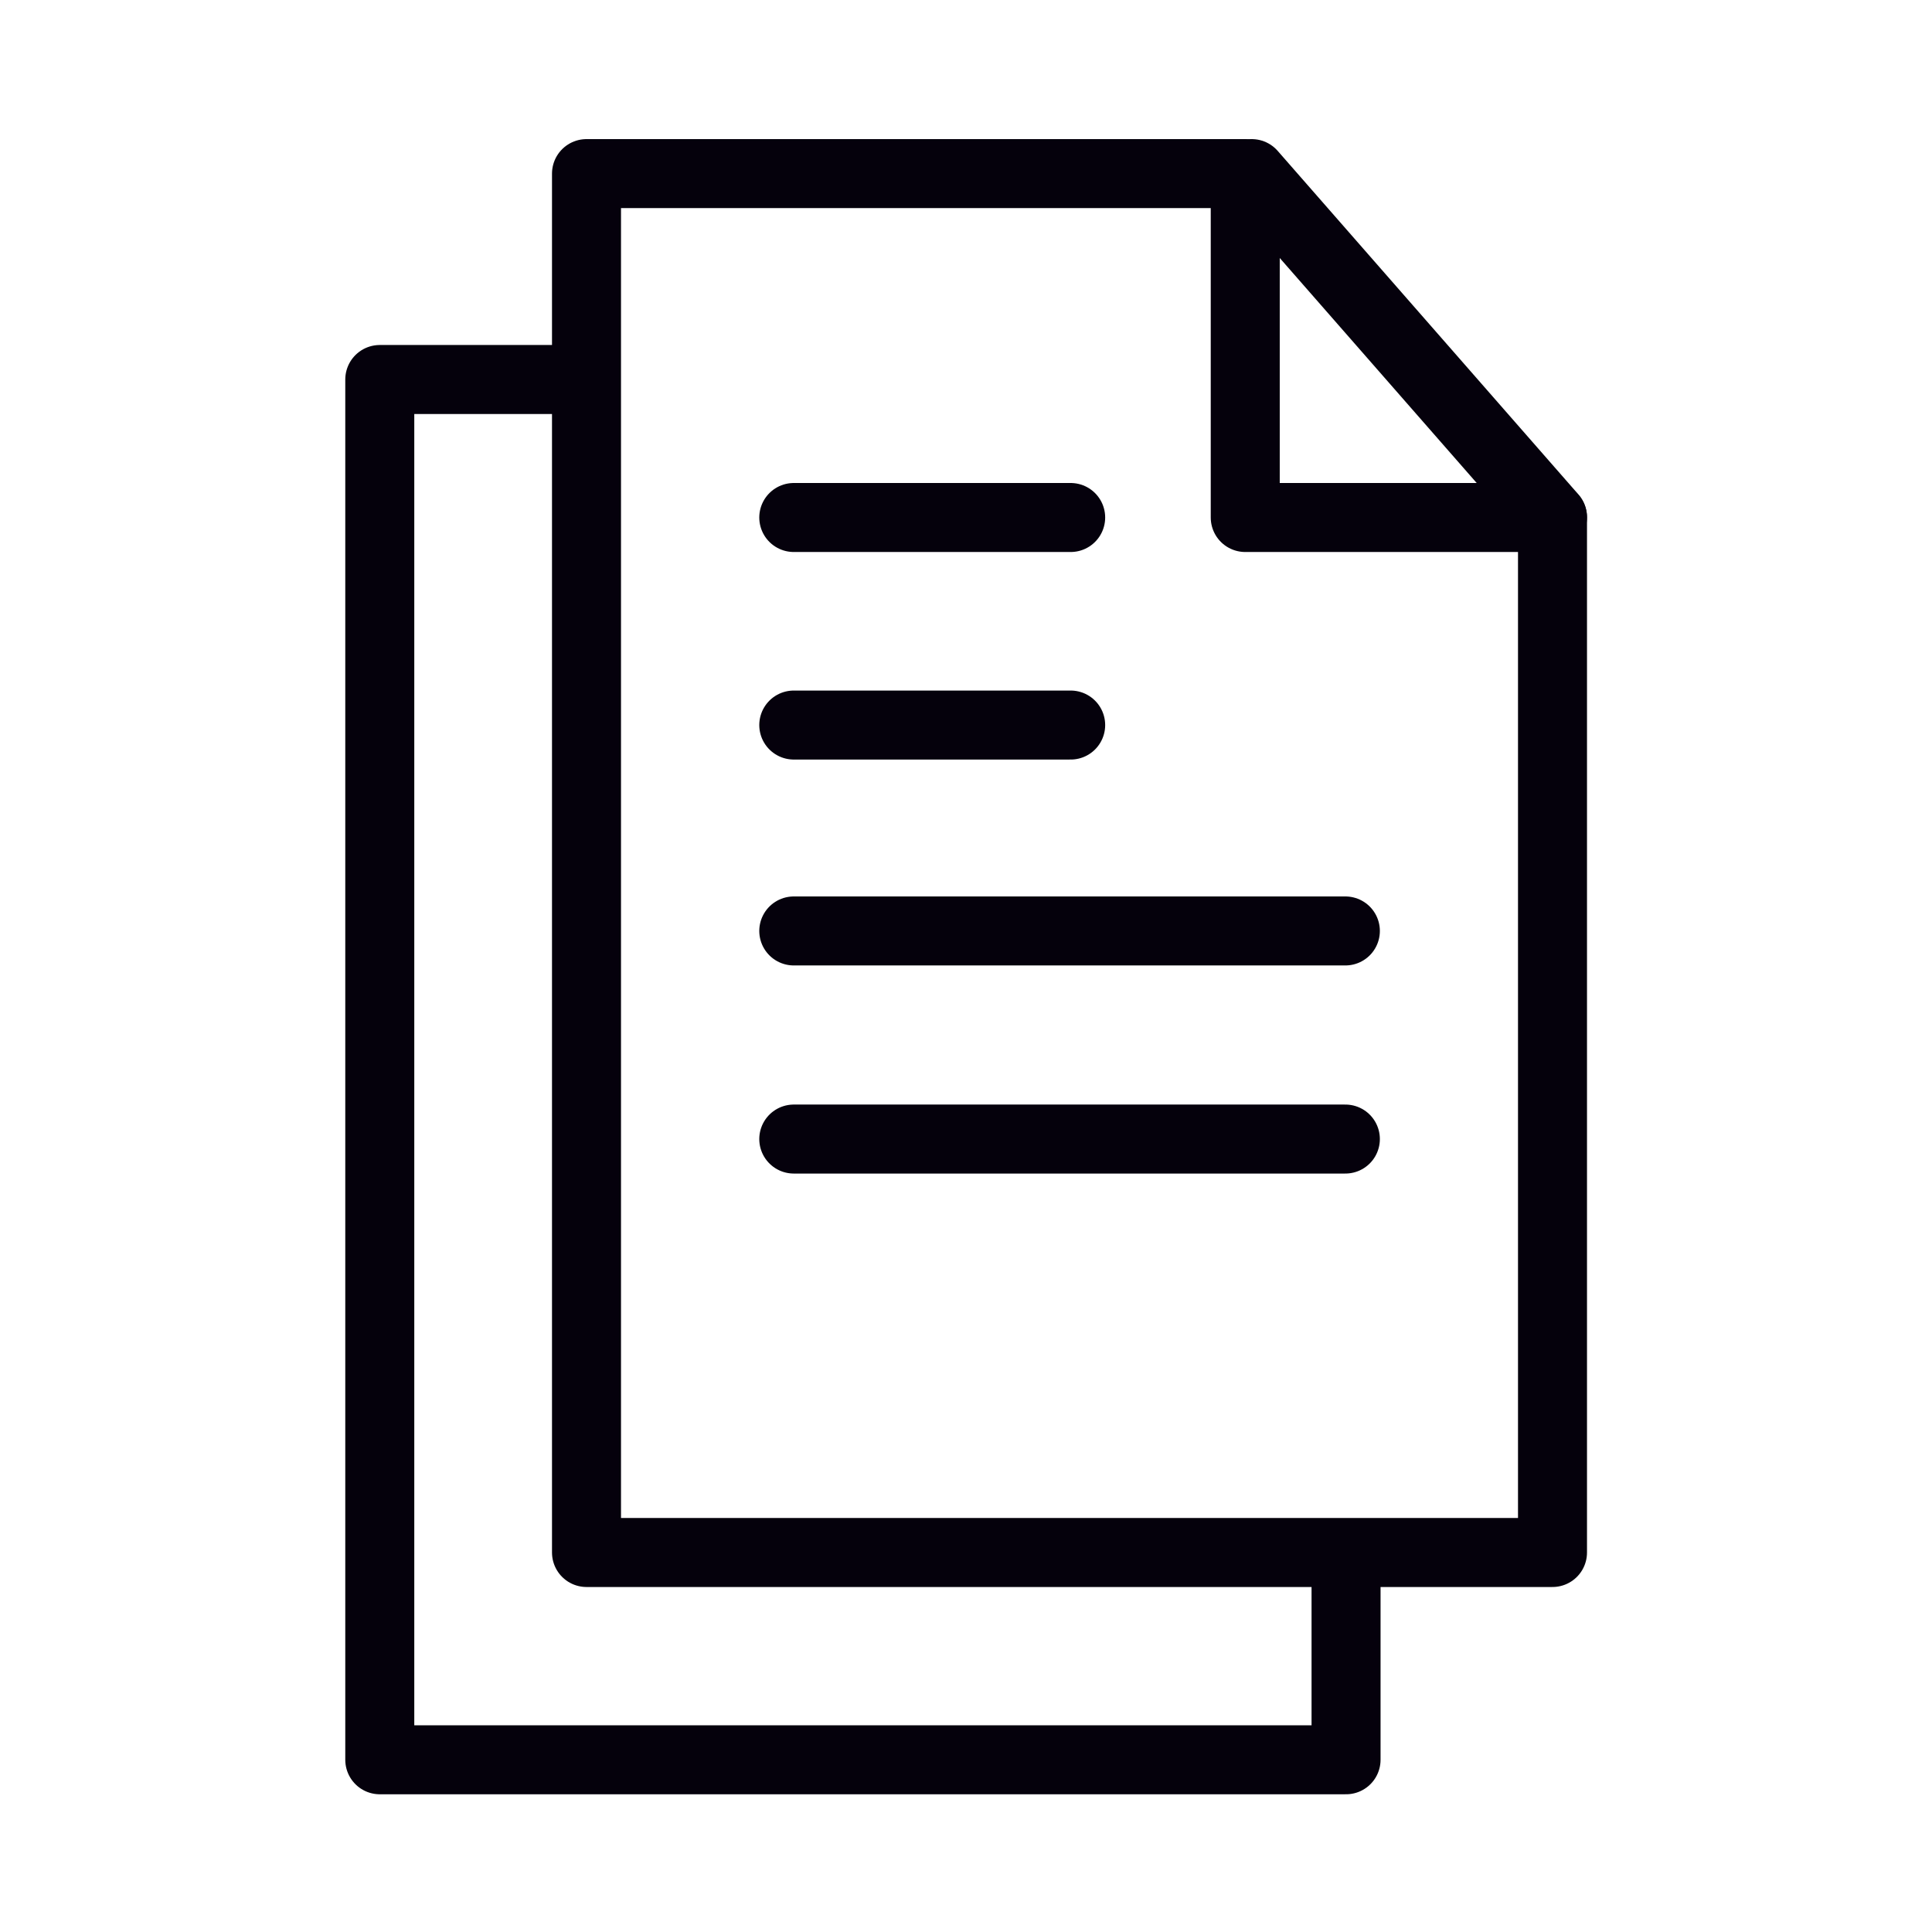
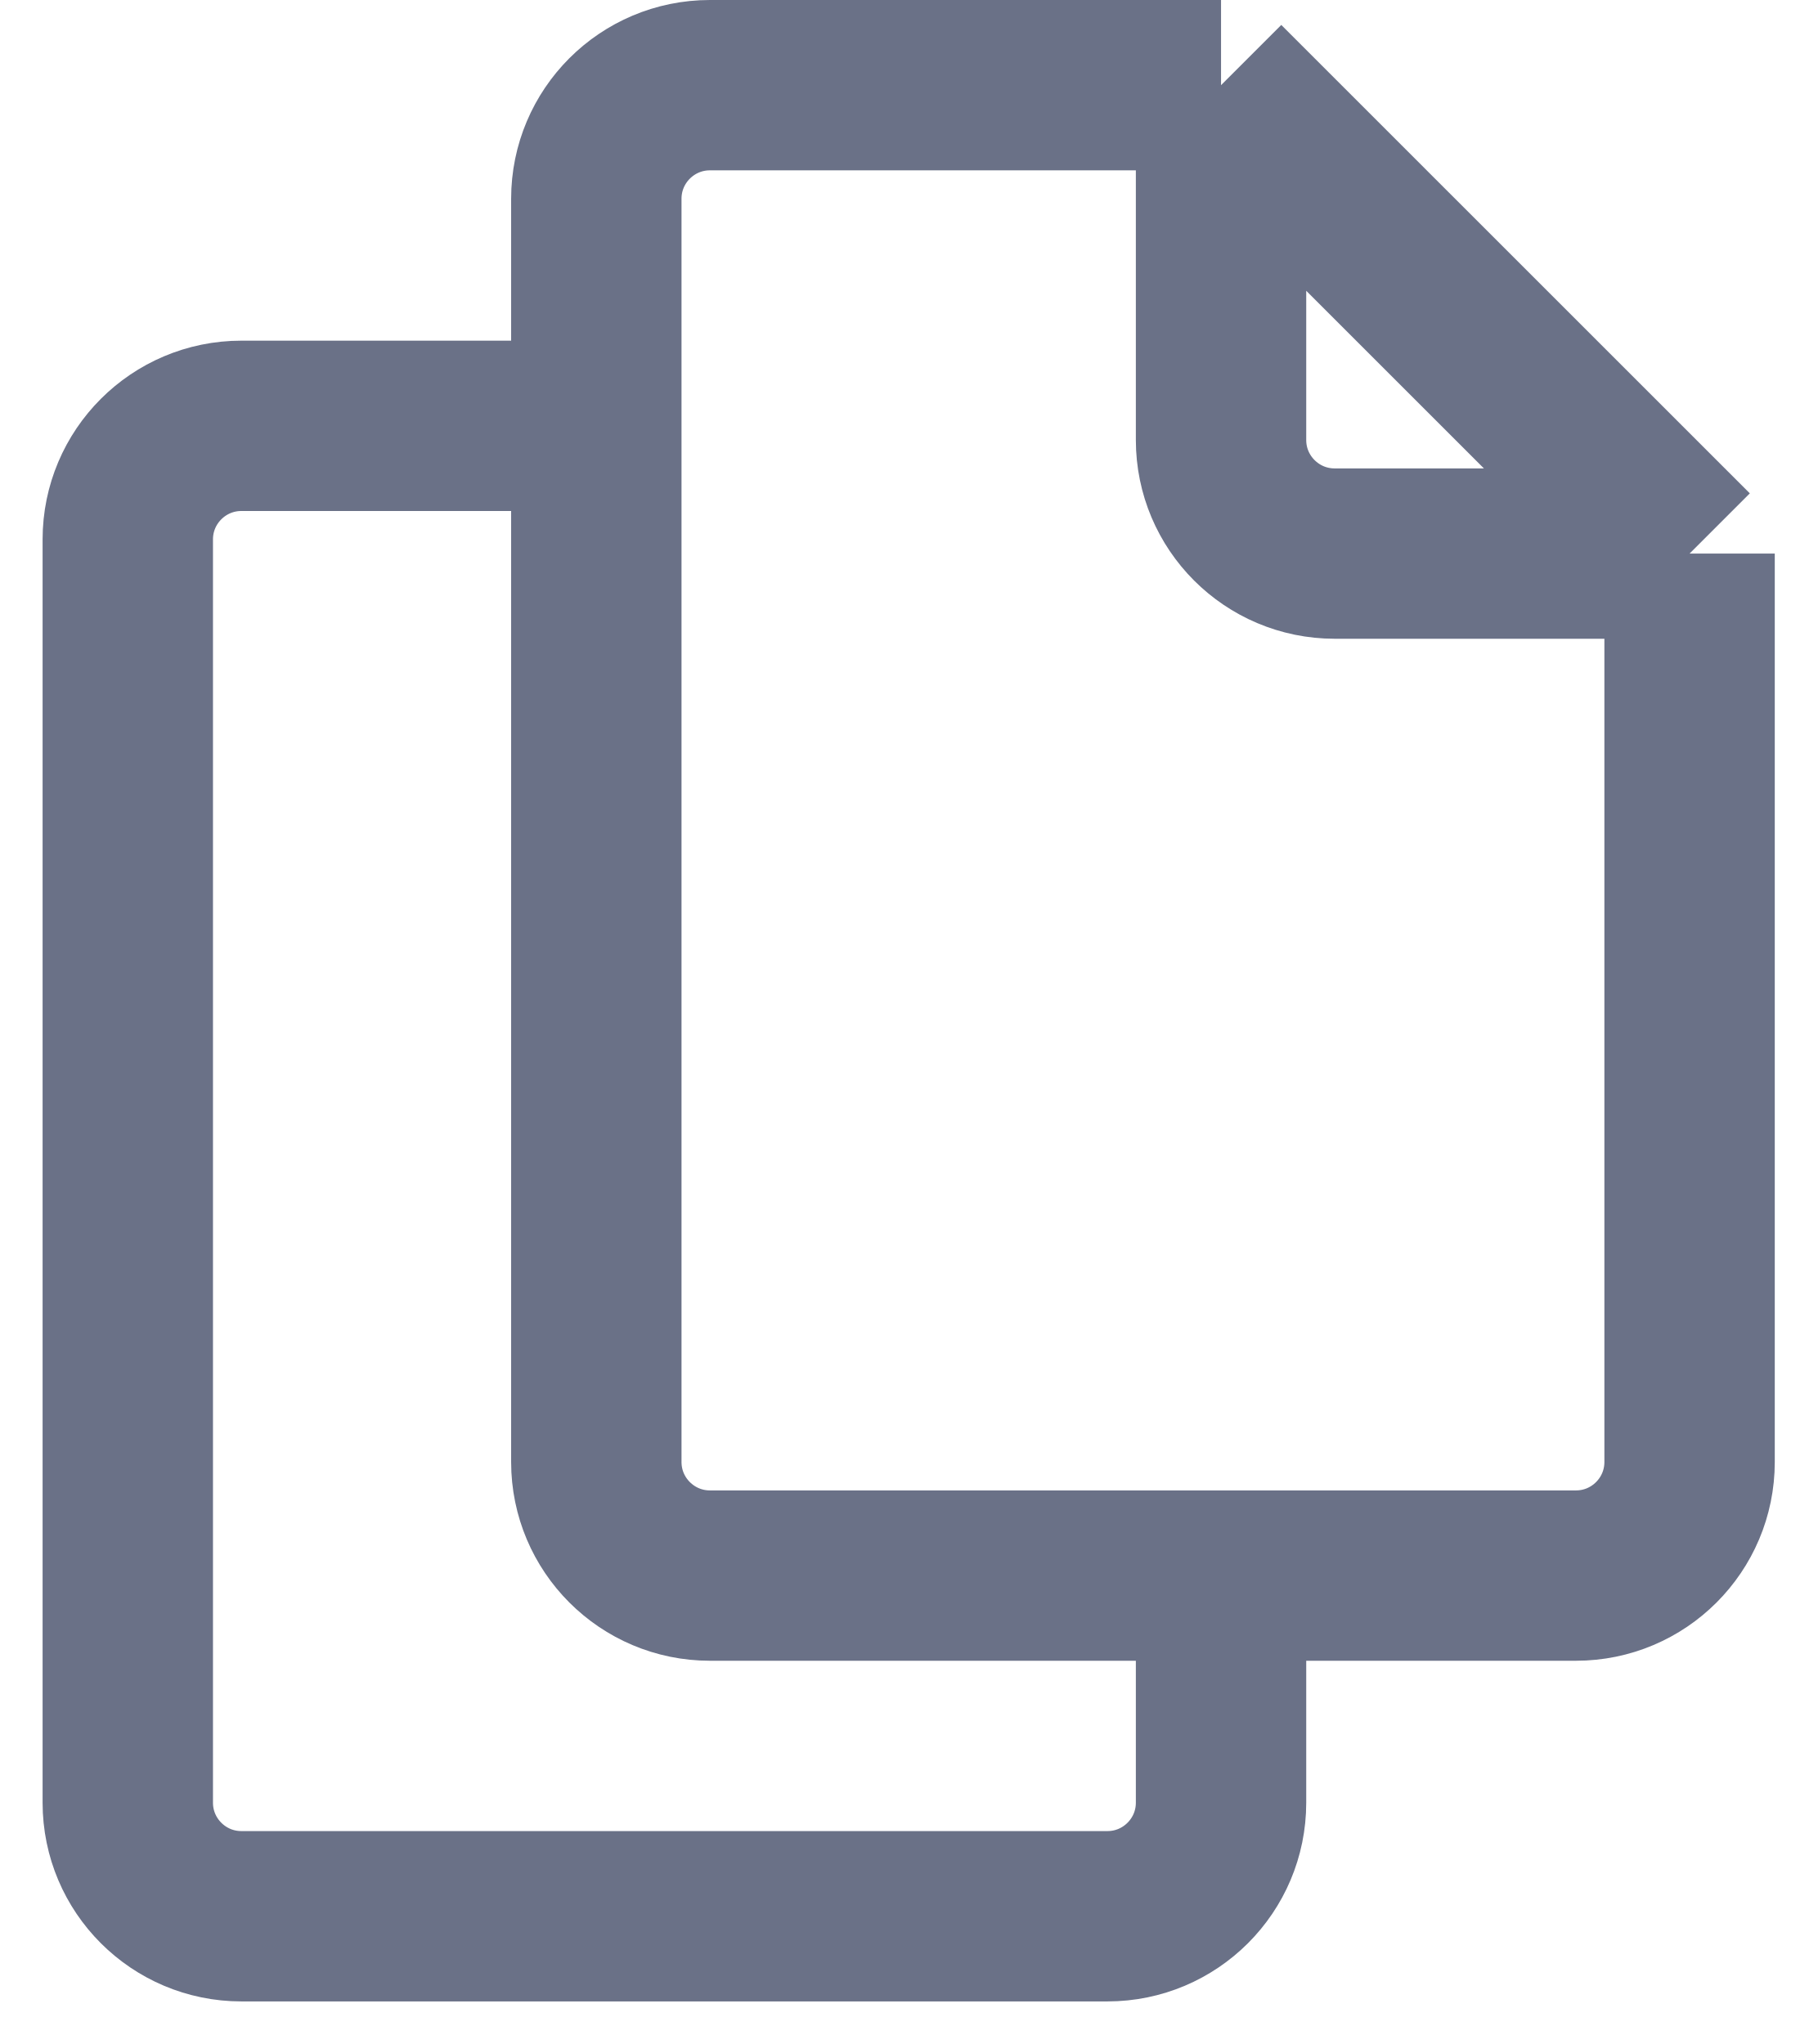
- <svg xmlns="http://www.w3.org/2000/svg" width="28" height="28" viewBox="0 0 28 28" fill="none">
-   <path d="M8.5 22.5H22.5V7.5H20.361H18.047V4.759V2.516H8.5V22.5Z" stroke="#05010C" stroke-linecap="round" stroke-linejoin="round" />
-   <path d="M8.424 5.5H5.504V25.504H19.508V22.566" stroke="#05010C" stroke-linecap="round" stroke-linejoin="round" />
-   <path d="M11.504 7.5H15.517" stroke="#05010C" stroke-linecap="round" stroke-linejoin="round" />
-   <path d="M11.504 10.508H15.517" stroke="#05010C" stroke-linecap="round" stroke-linejoin="round" />
-   <path d="M11.504 13.492H19.498" stroke="#05010C" stroke-linecap="round" stroke-linejoin="round" />
-   <path d="M11.504 16.508H19.498" stroke="#05010C" stroke-linecap="round" stroke-linejoin="round" />
-   <path d="M18.141 2.516L22.5 7.496" stroke="#05010C" stroke-linecap="round" />
+ <svg xmlns="http://www.w3.org/2000/svg" width="16" height="18" viewBox="0 0 16 18" fill="none">
+   <path d="M5.25 3.75H2.125C1.573 3.75 1.125 4.198 1.125 4.75V15.875C1.125 16.427 1.573 16.875 2.125 16.875H9.75C10.302 16.875 10.75 16.427 10.75 15.875V13.875M5.25 3.75V12.875C5.25 13.427 5.698 13.875 6.25 13.875H10.75M5.25 3.75V1.75C5.25 1.198 5.698 0.75 6.25 0.75H10.75M10.75 13.875H13.875C14.427 13.875 14.875 13.427 14.875 12.875V4.875M10.75 0.75L14.875 4.875M10.75 0.75V3.875C10.75 4.427 11.198 4.875 11.75 4.875H14.875" stroke="#6A7187" stroke-width="1.5" />
</svg>
